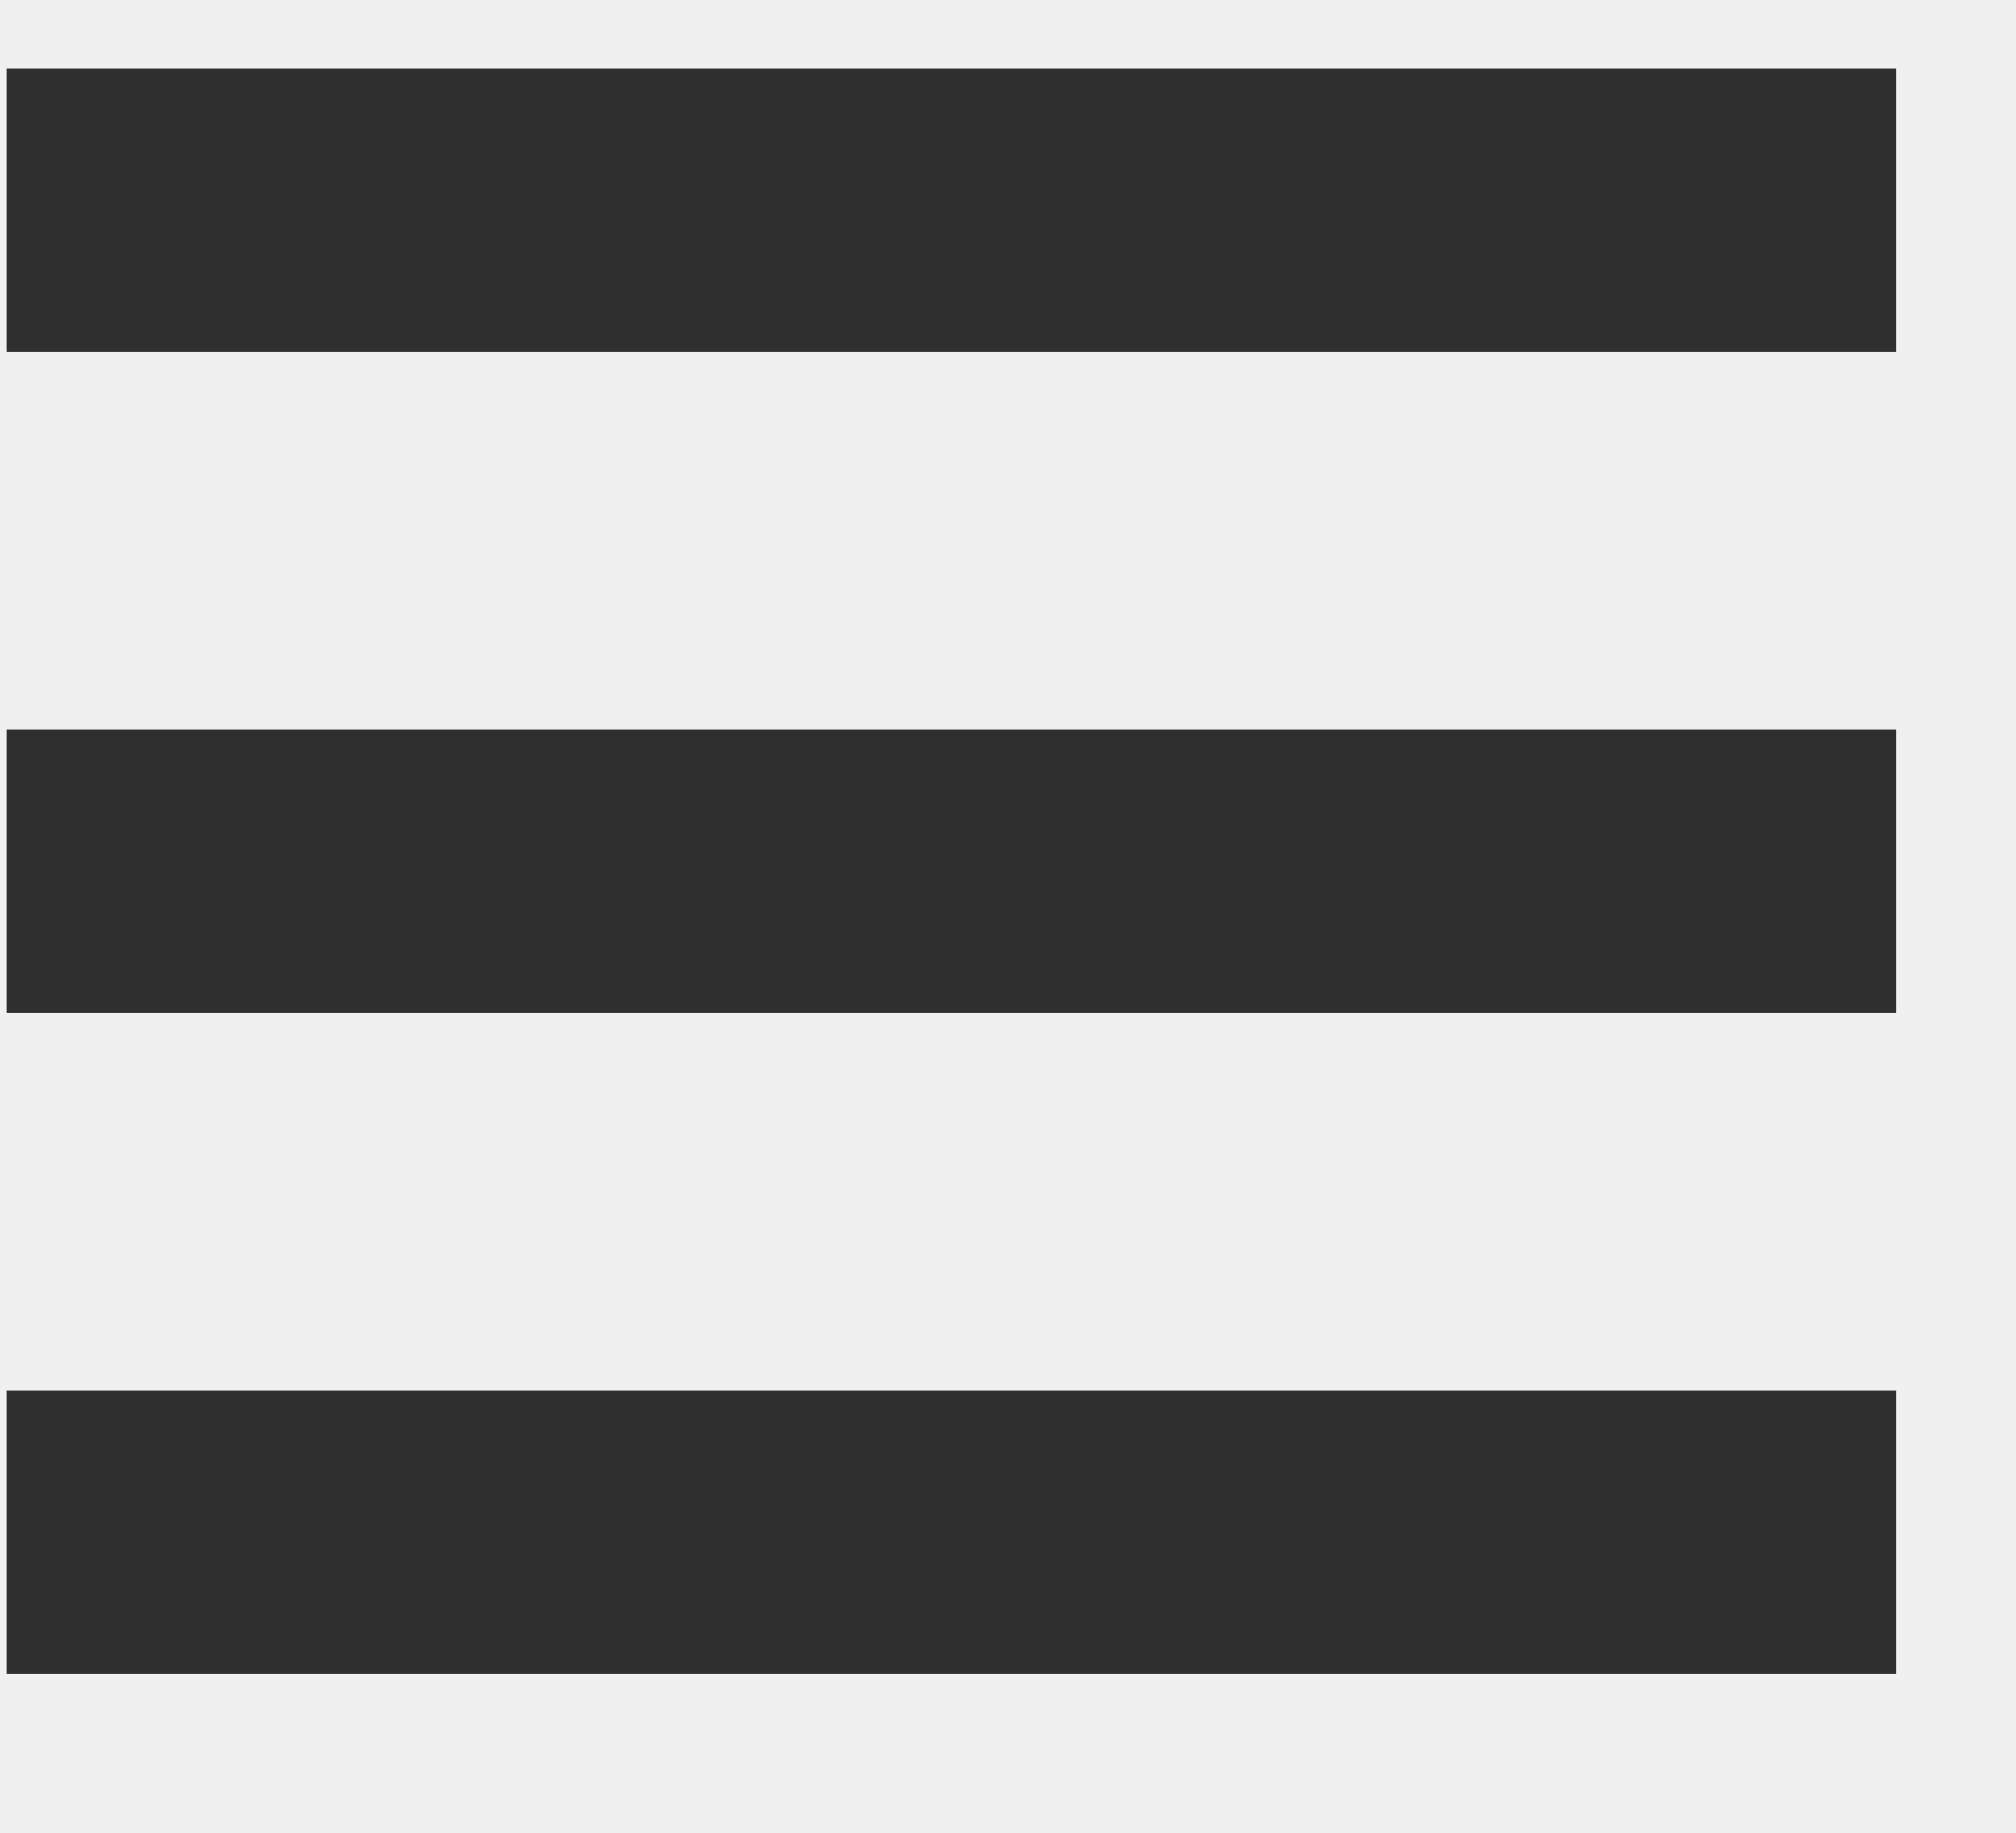
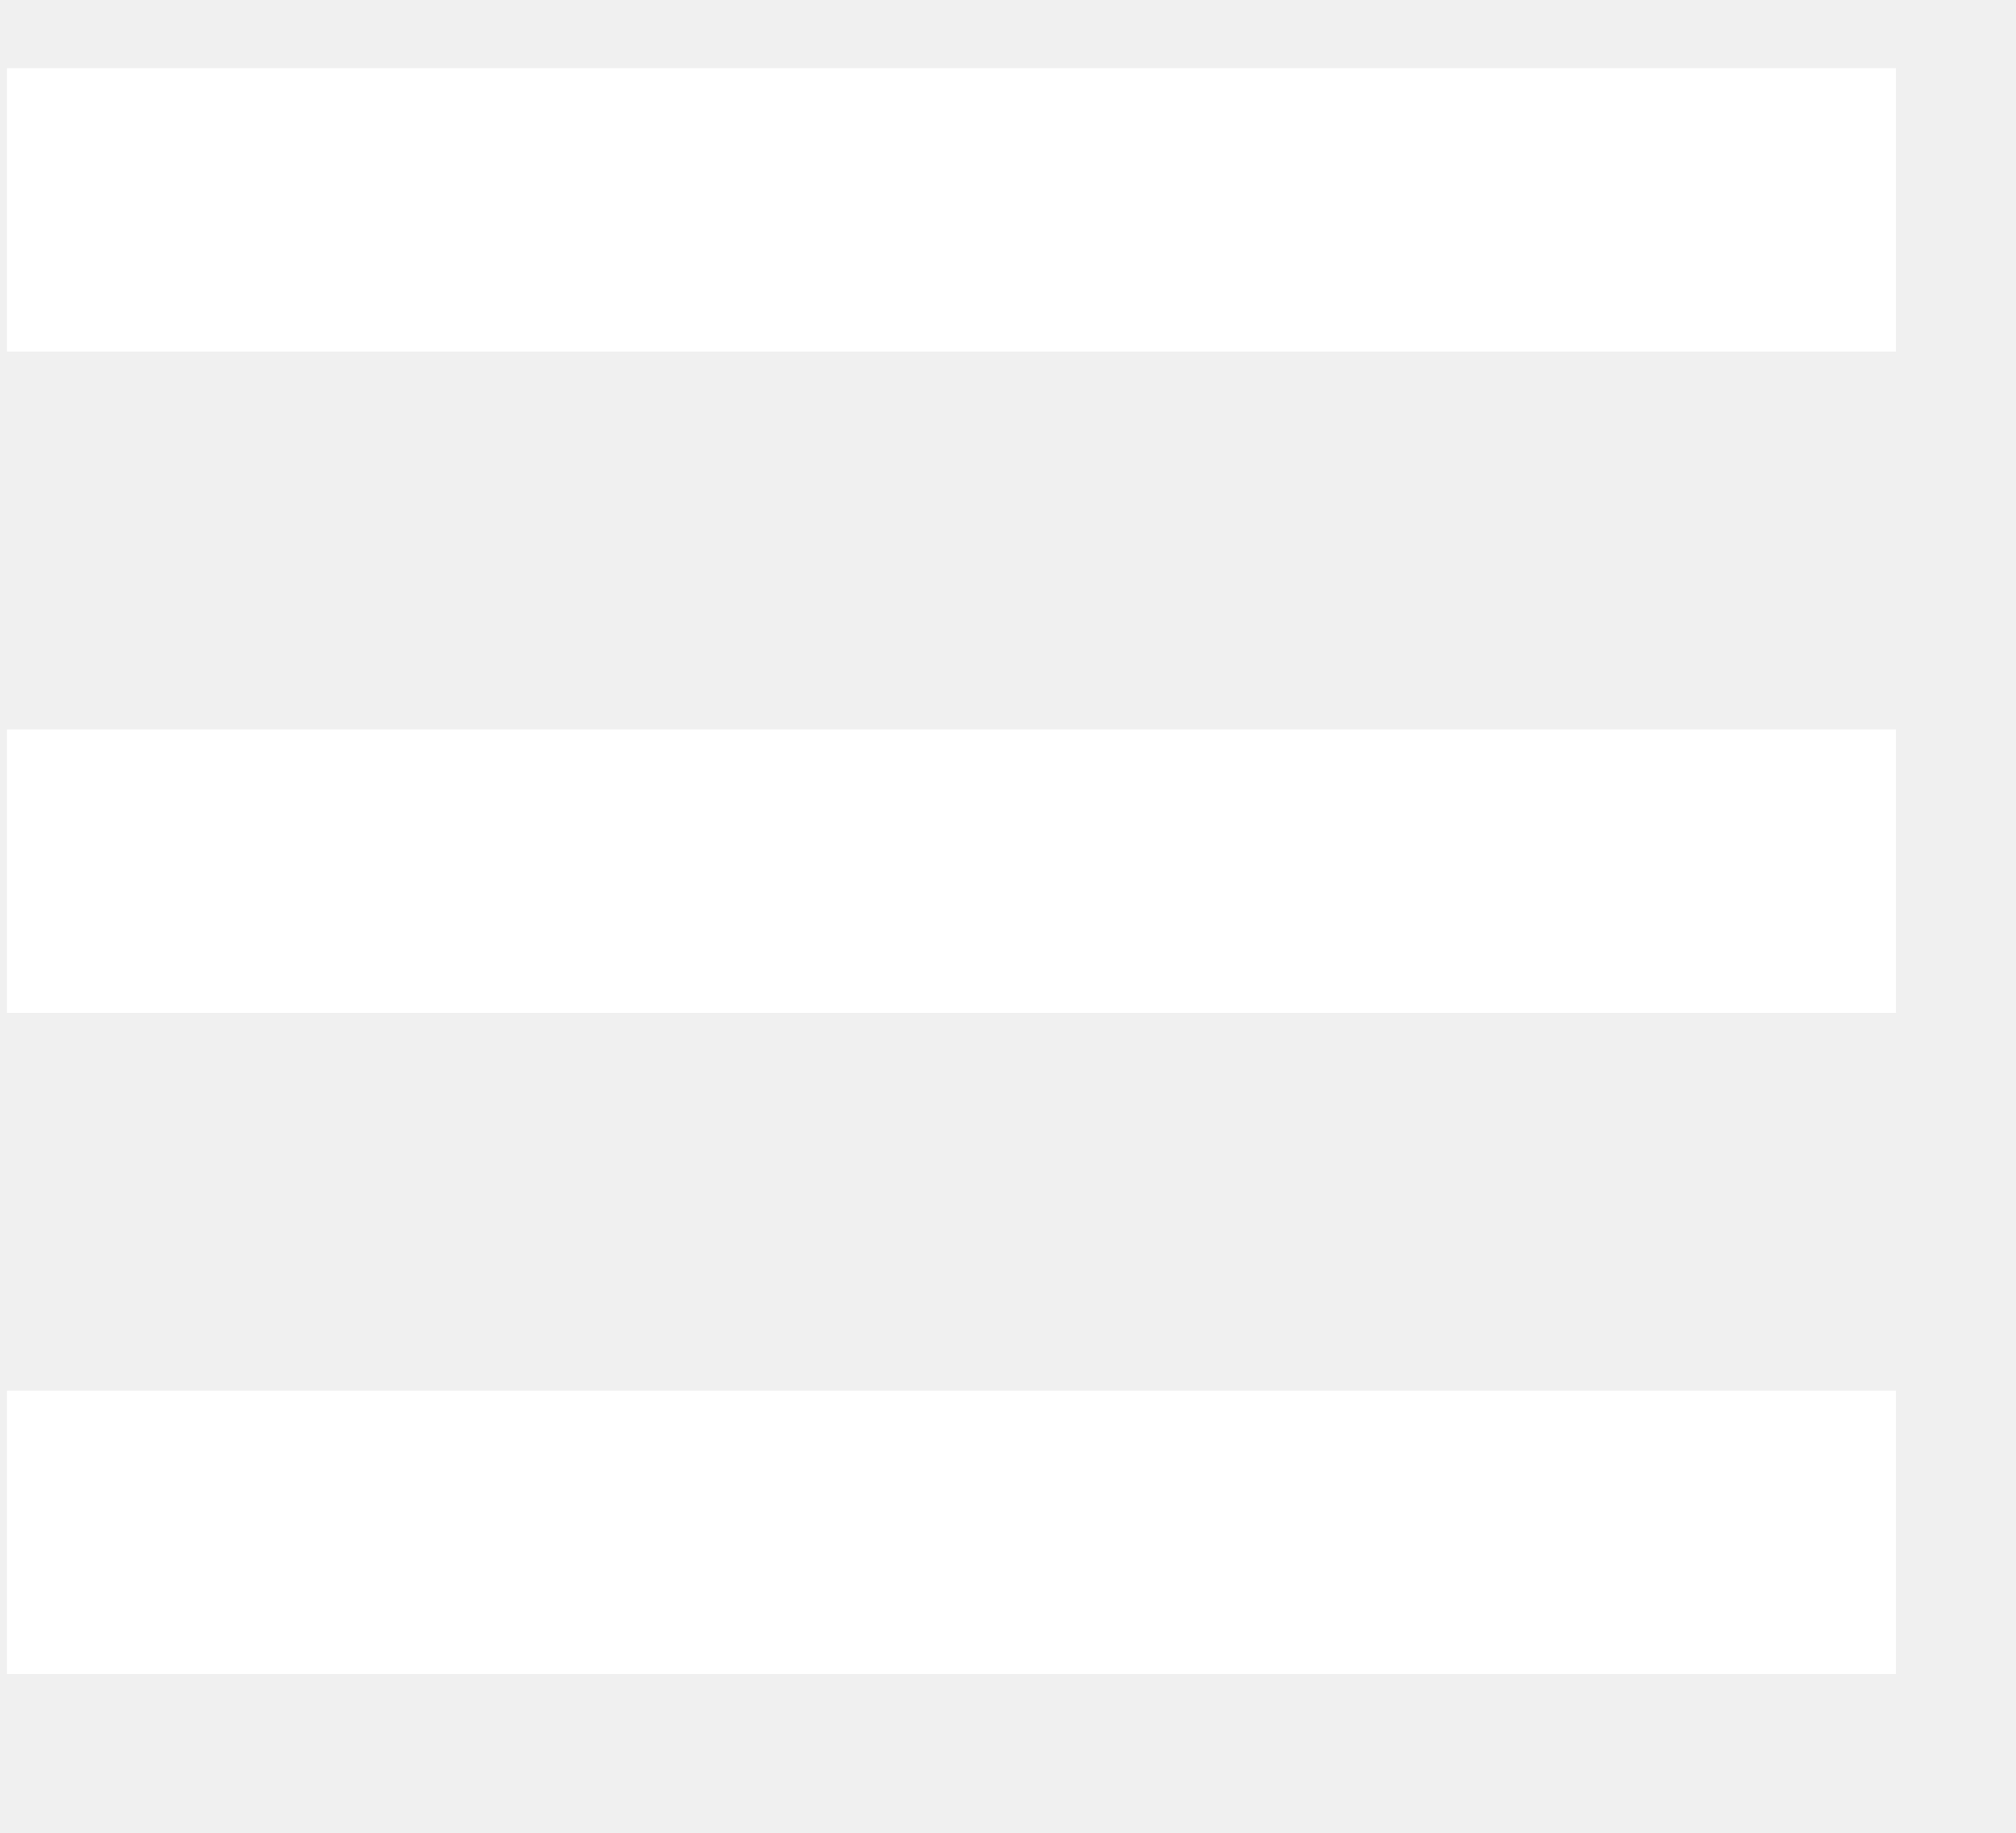
<svg xmlns="http://www.w3.org/2000/svg" width="11" height="10" viewBox="0 0 11 10" fill="none">
-   <rect x="0.038" y="0.372" width="10.307" height="1.546" fill="#2F2F2F" />
-   <rect x="0.038" y="3.98" width="10.307" height="1.546" fill="#2F2F2F" />
-   <rect x="0.038" y="7.588" width="10.307" height="1.546" fill="#2F2F2F" />
+   <rect x="0.038" y="0.372" width="10.307" height="1.546" fill="#FFFFFF" />
+   <rect x="0.038" y="3.98" width="10.307" height="1.546" fill="#FFFFFF" />
+   <rect x="0.038" y="7.588" width="10.307" height="1.546" fill="#FFFFFF" />
</svg>
